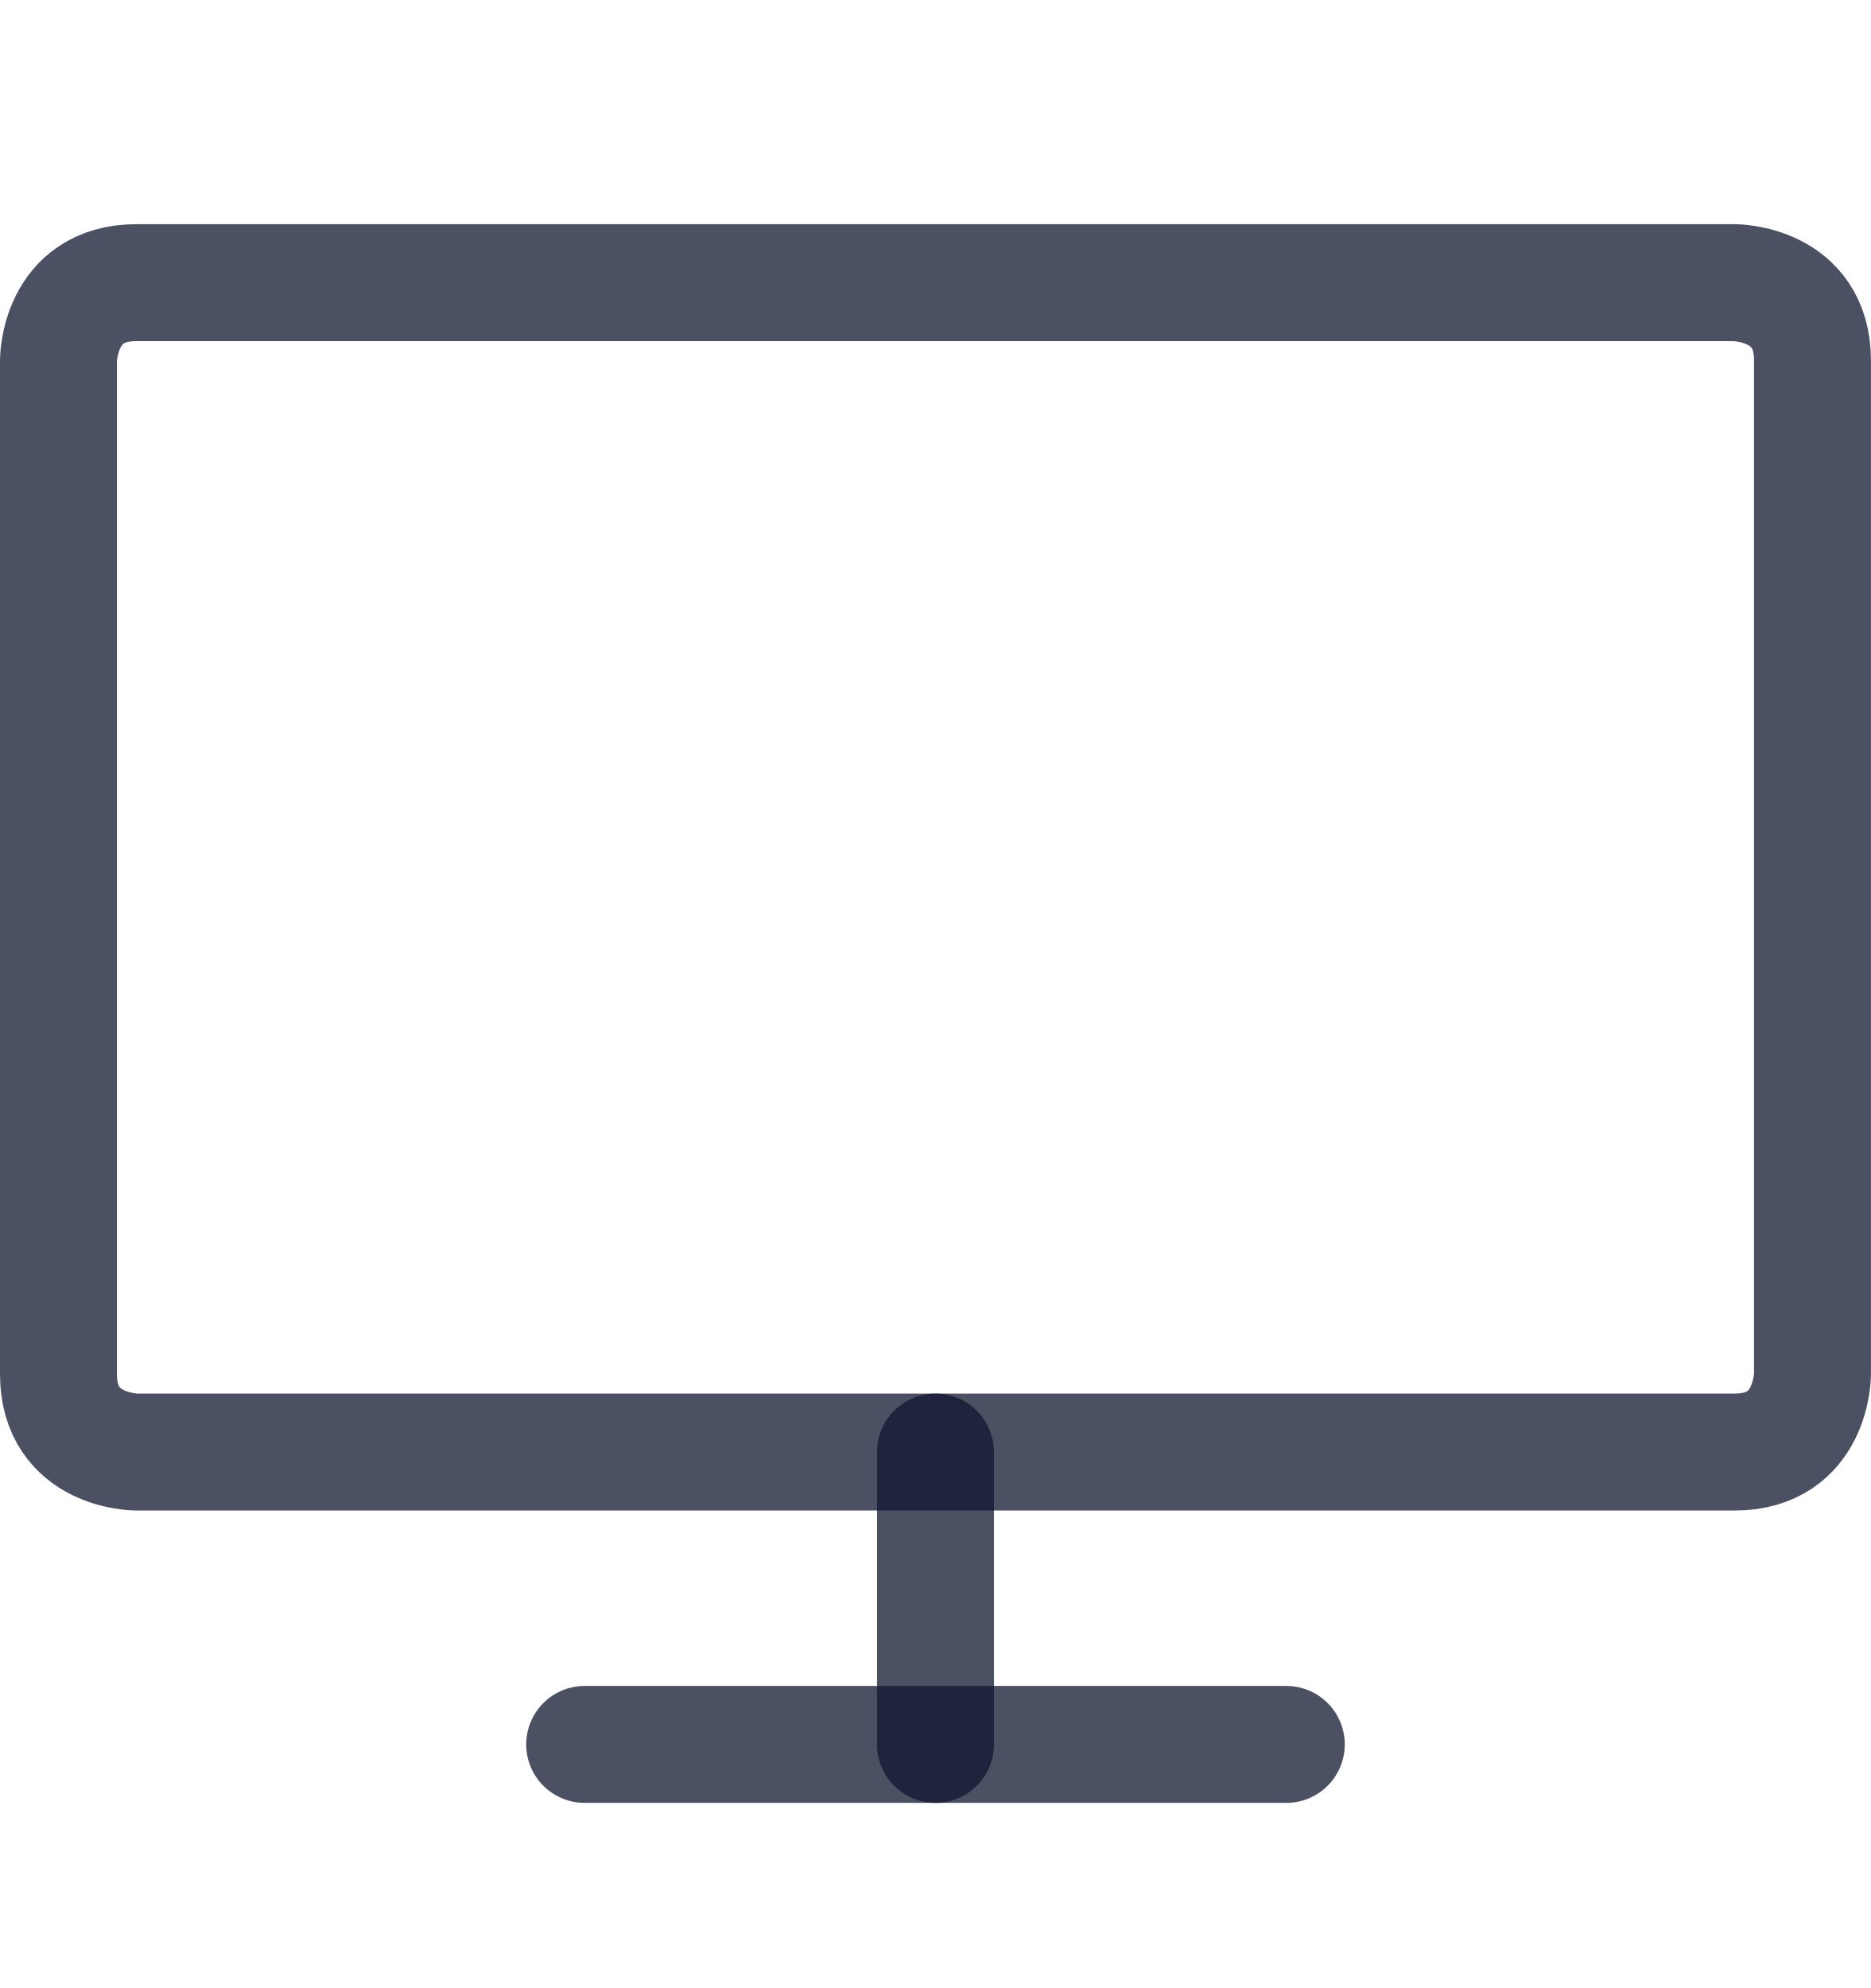
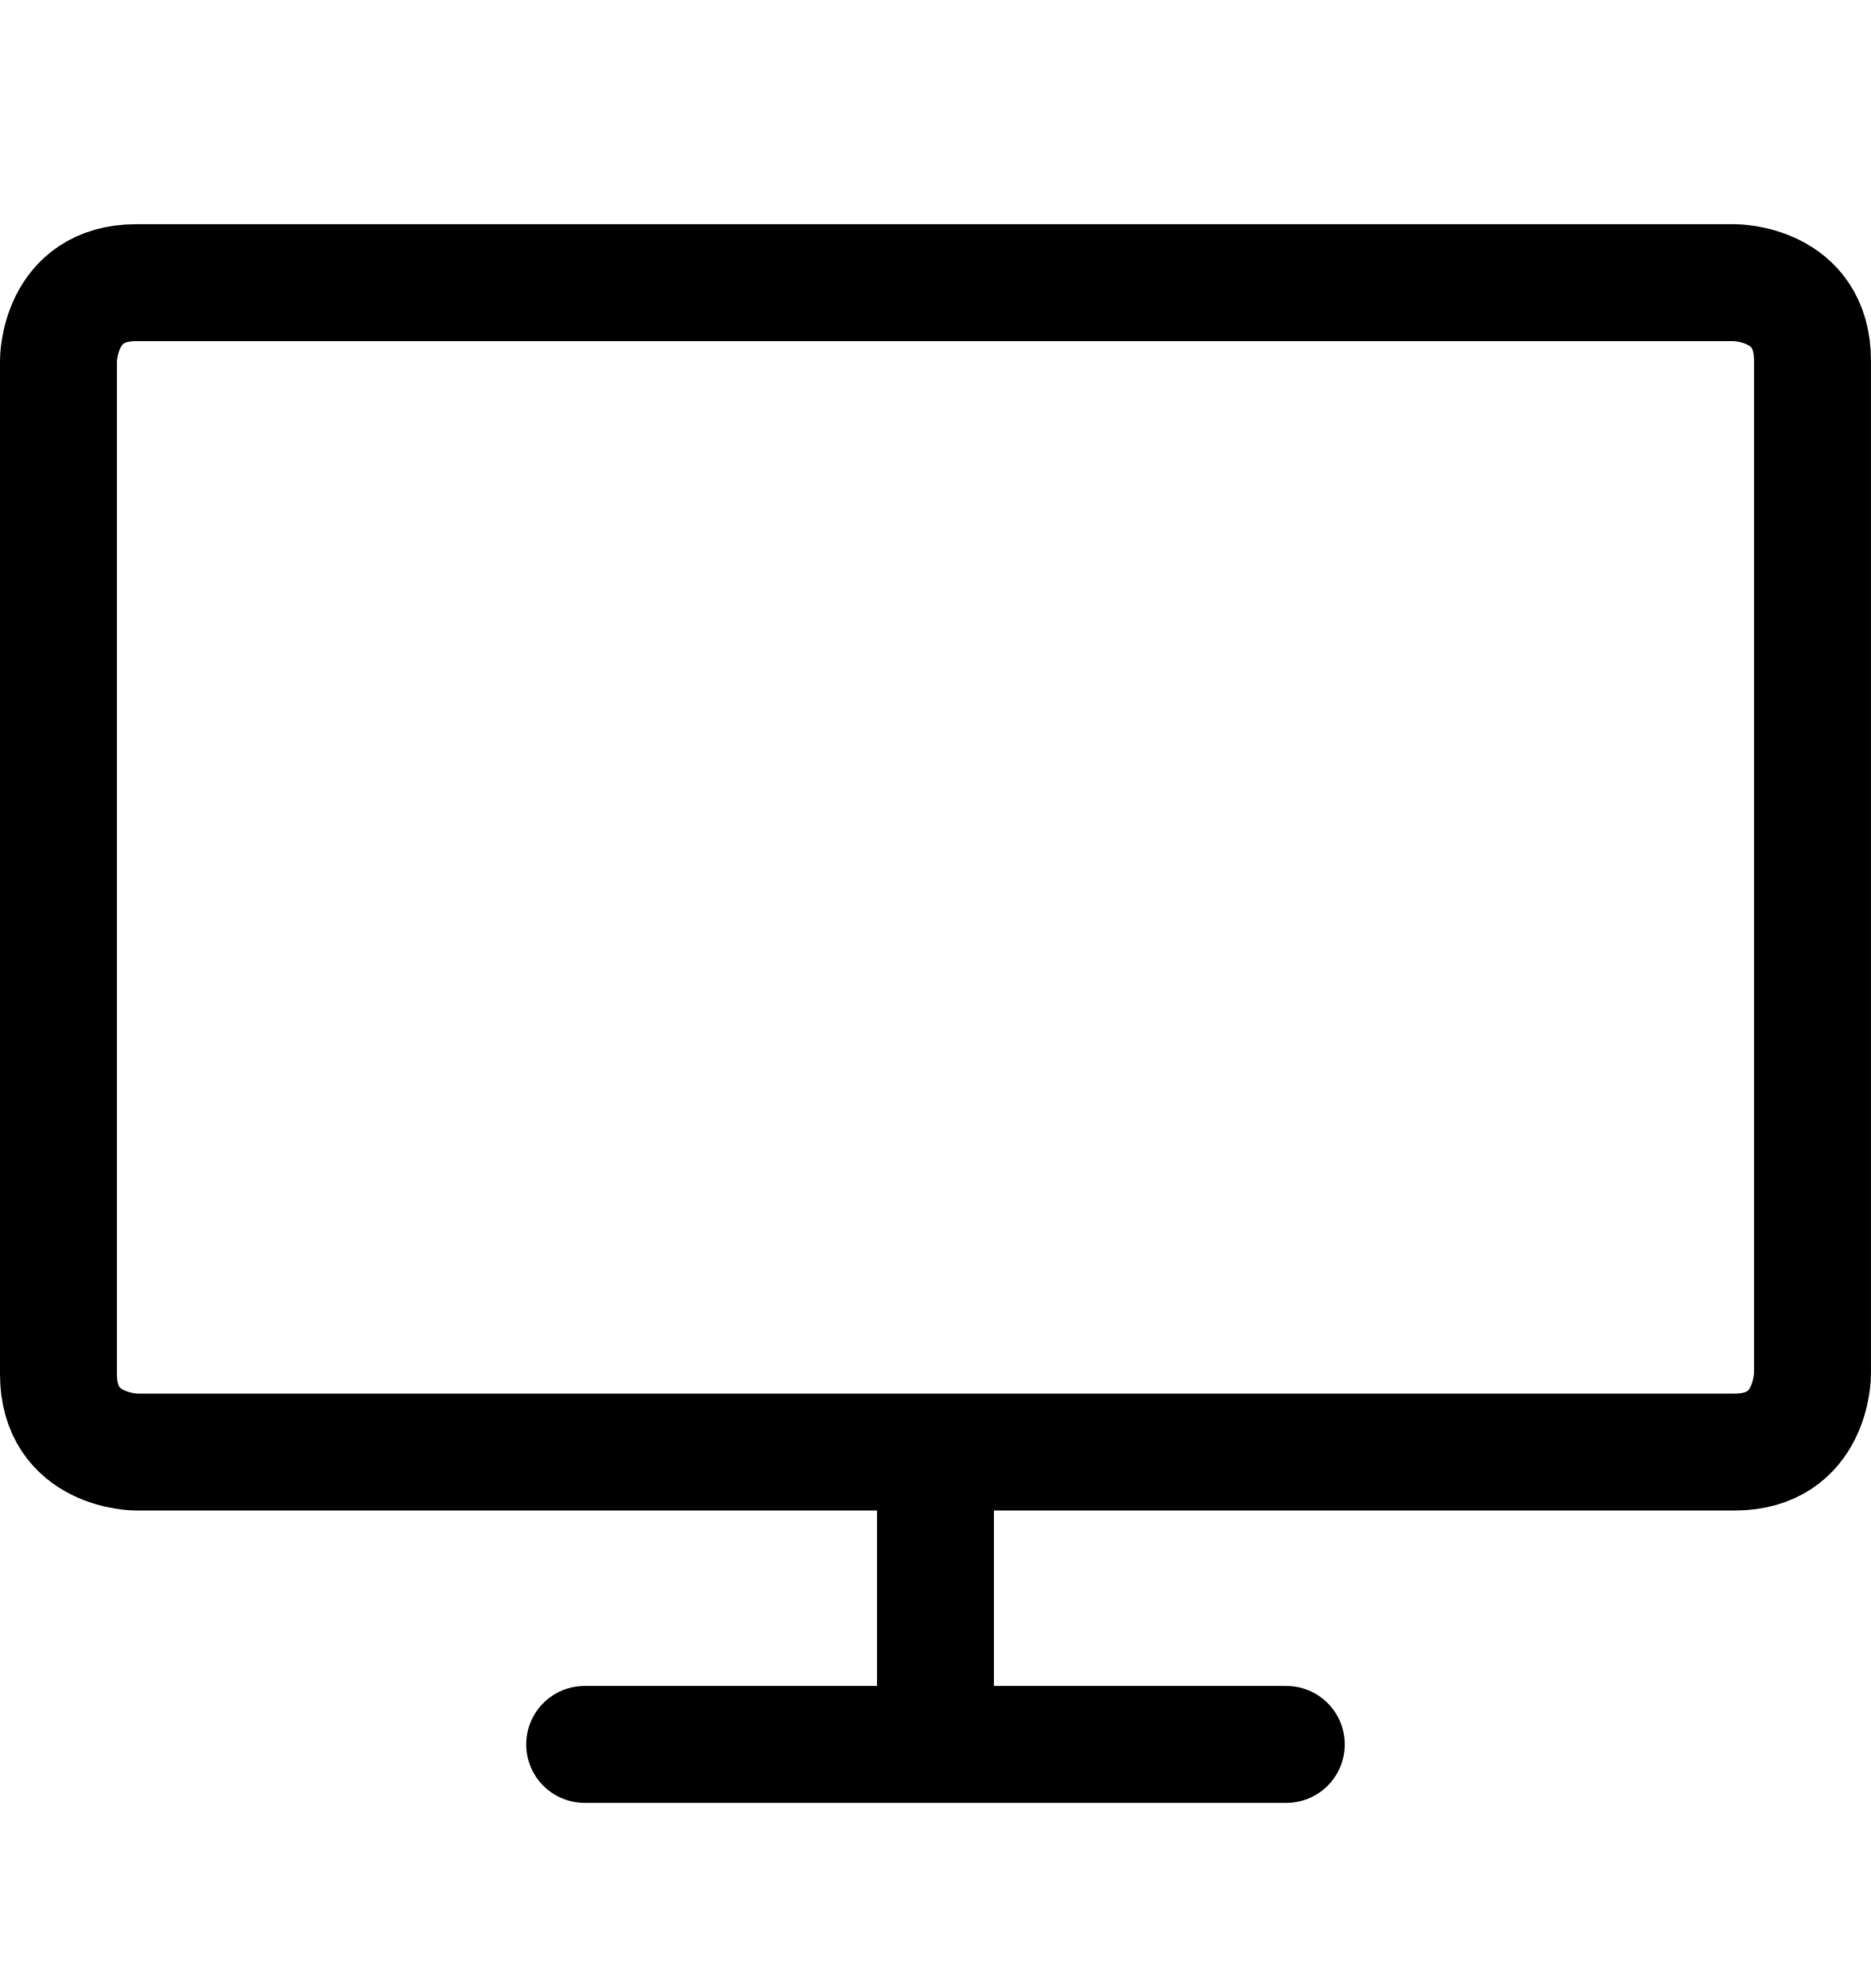
- <svg xmlns="http://www.w3.org/2000/svg" width="16" height="17" viewBox="0 0 16 17" fill="none">
-   <path d="M1.167 2.417H14.833C14.833 2.417 15.5 2.417 15.5 3.083V11.75C15.5 11.75 15.5 12.417 14.833 12.417H1.167C1.167 12.417 0.5 12.417 0.5 11.75V3.083C0.5 3.083 0.5 2.417 1.167 2.417Z" stroke="#10162F" stroke-opacity="0.75" stroke-linecap="round" stroke-linejoin="round" />
-   <path d="M5 14.917H11" stroke="#10162F" stroke-opacity="0.75" stroke-linecap="round" stroke-linejoin="round" />
-   <path d="M8 12.417V14.917" stroke="#10162F" stroke-opacity="0.75" stroke-linecap="round" stroke-linejoin="round" />
+ <svg xmlns="http://www.w3.org/2000/svg" width="16" height="17">
+   <path stroke="#000000" fill="none" stroke-linecap="round" stroke-linejoin="round" d="M1.167 2.417h13.666s.667 0 .667.666v8.667s0 .667-.667.667H1.167s-.667 0-.667-.667V3.083s0-.666.667-.666ZM5 14.917h6M8 12.417v2.5" />
</svg>
